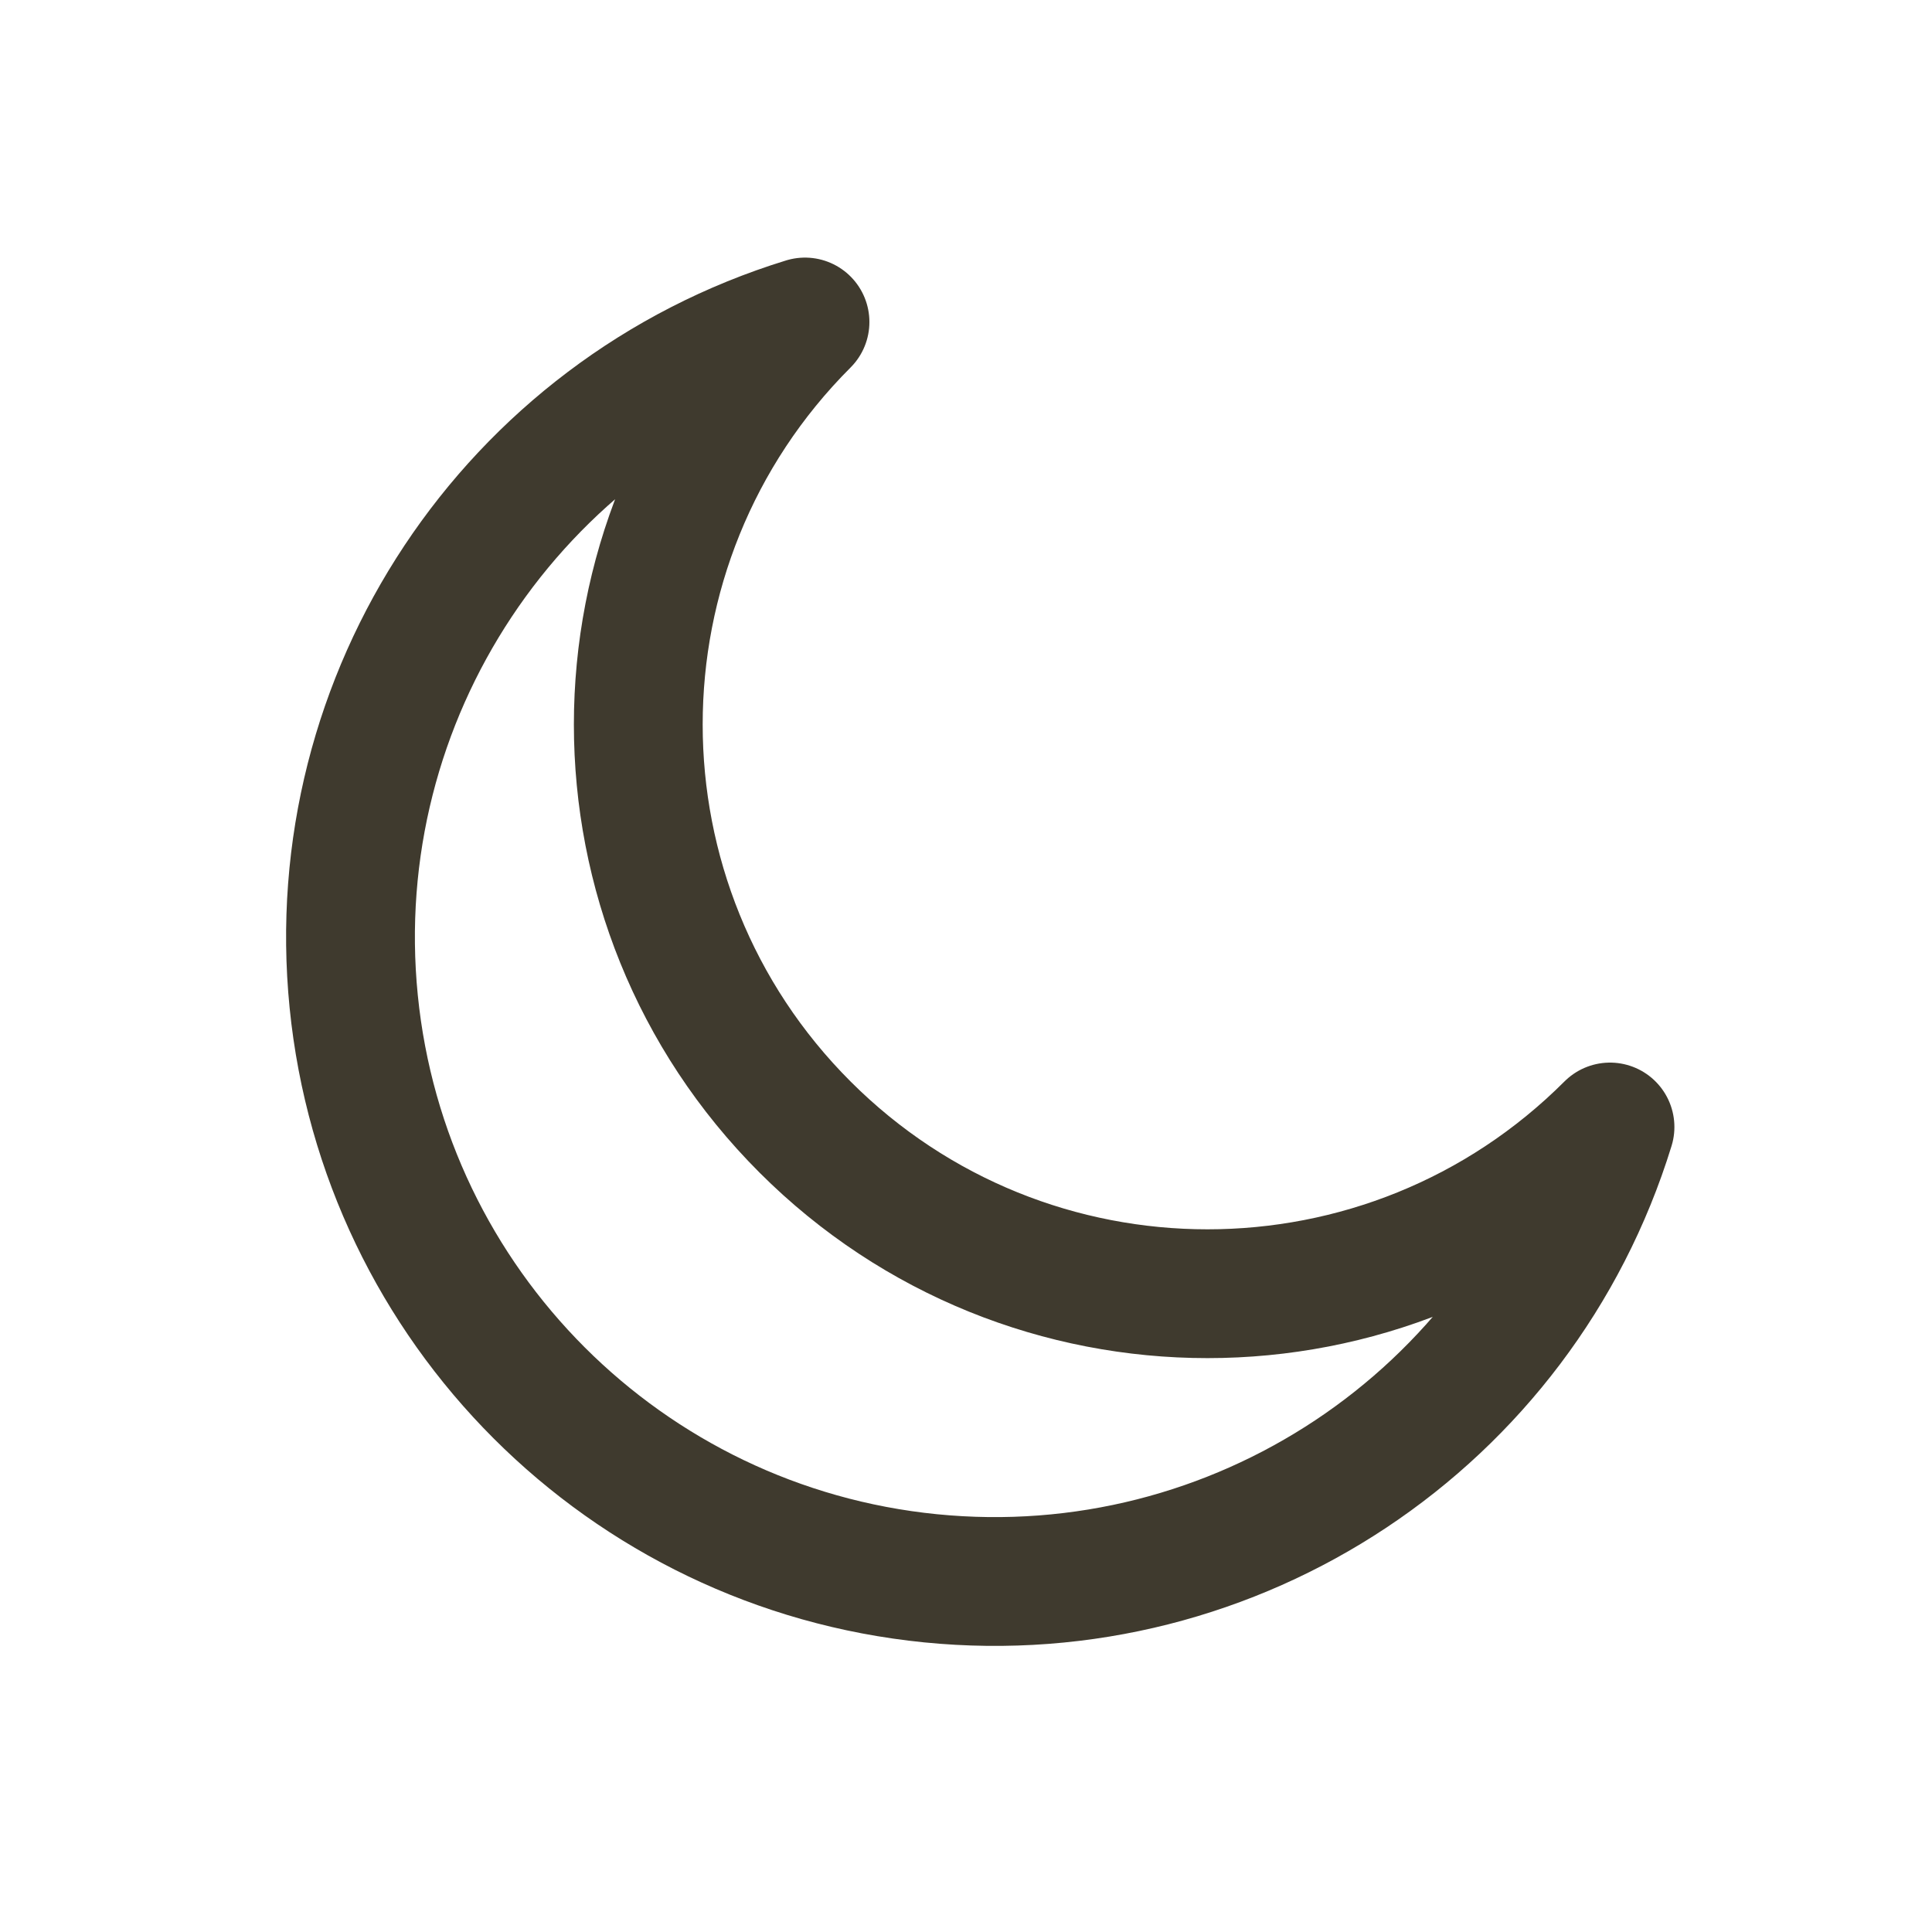
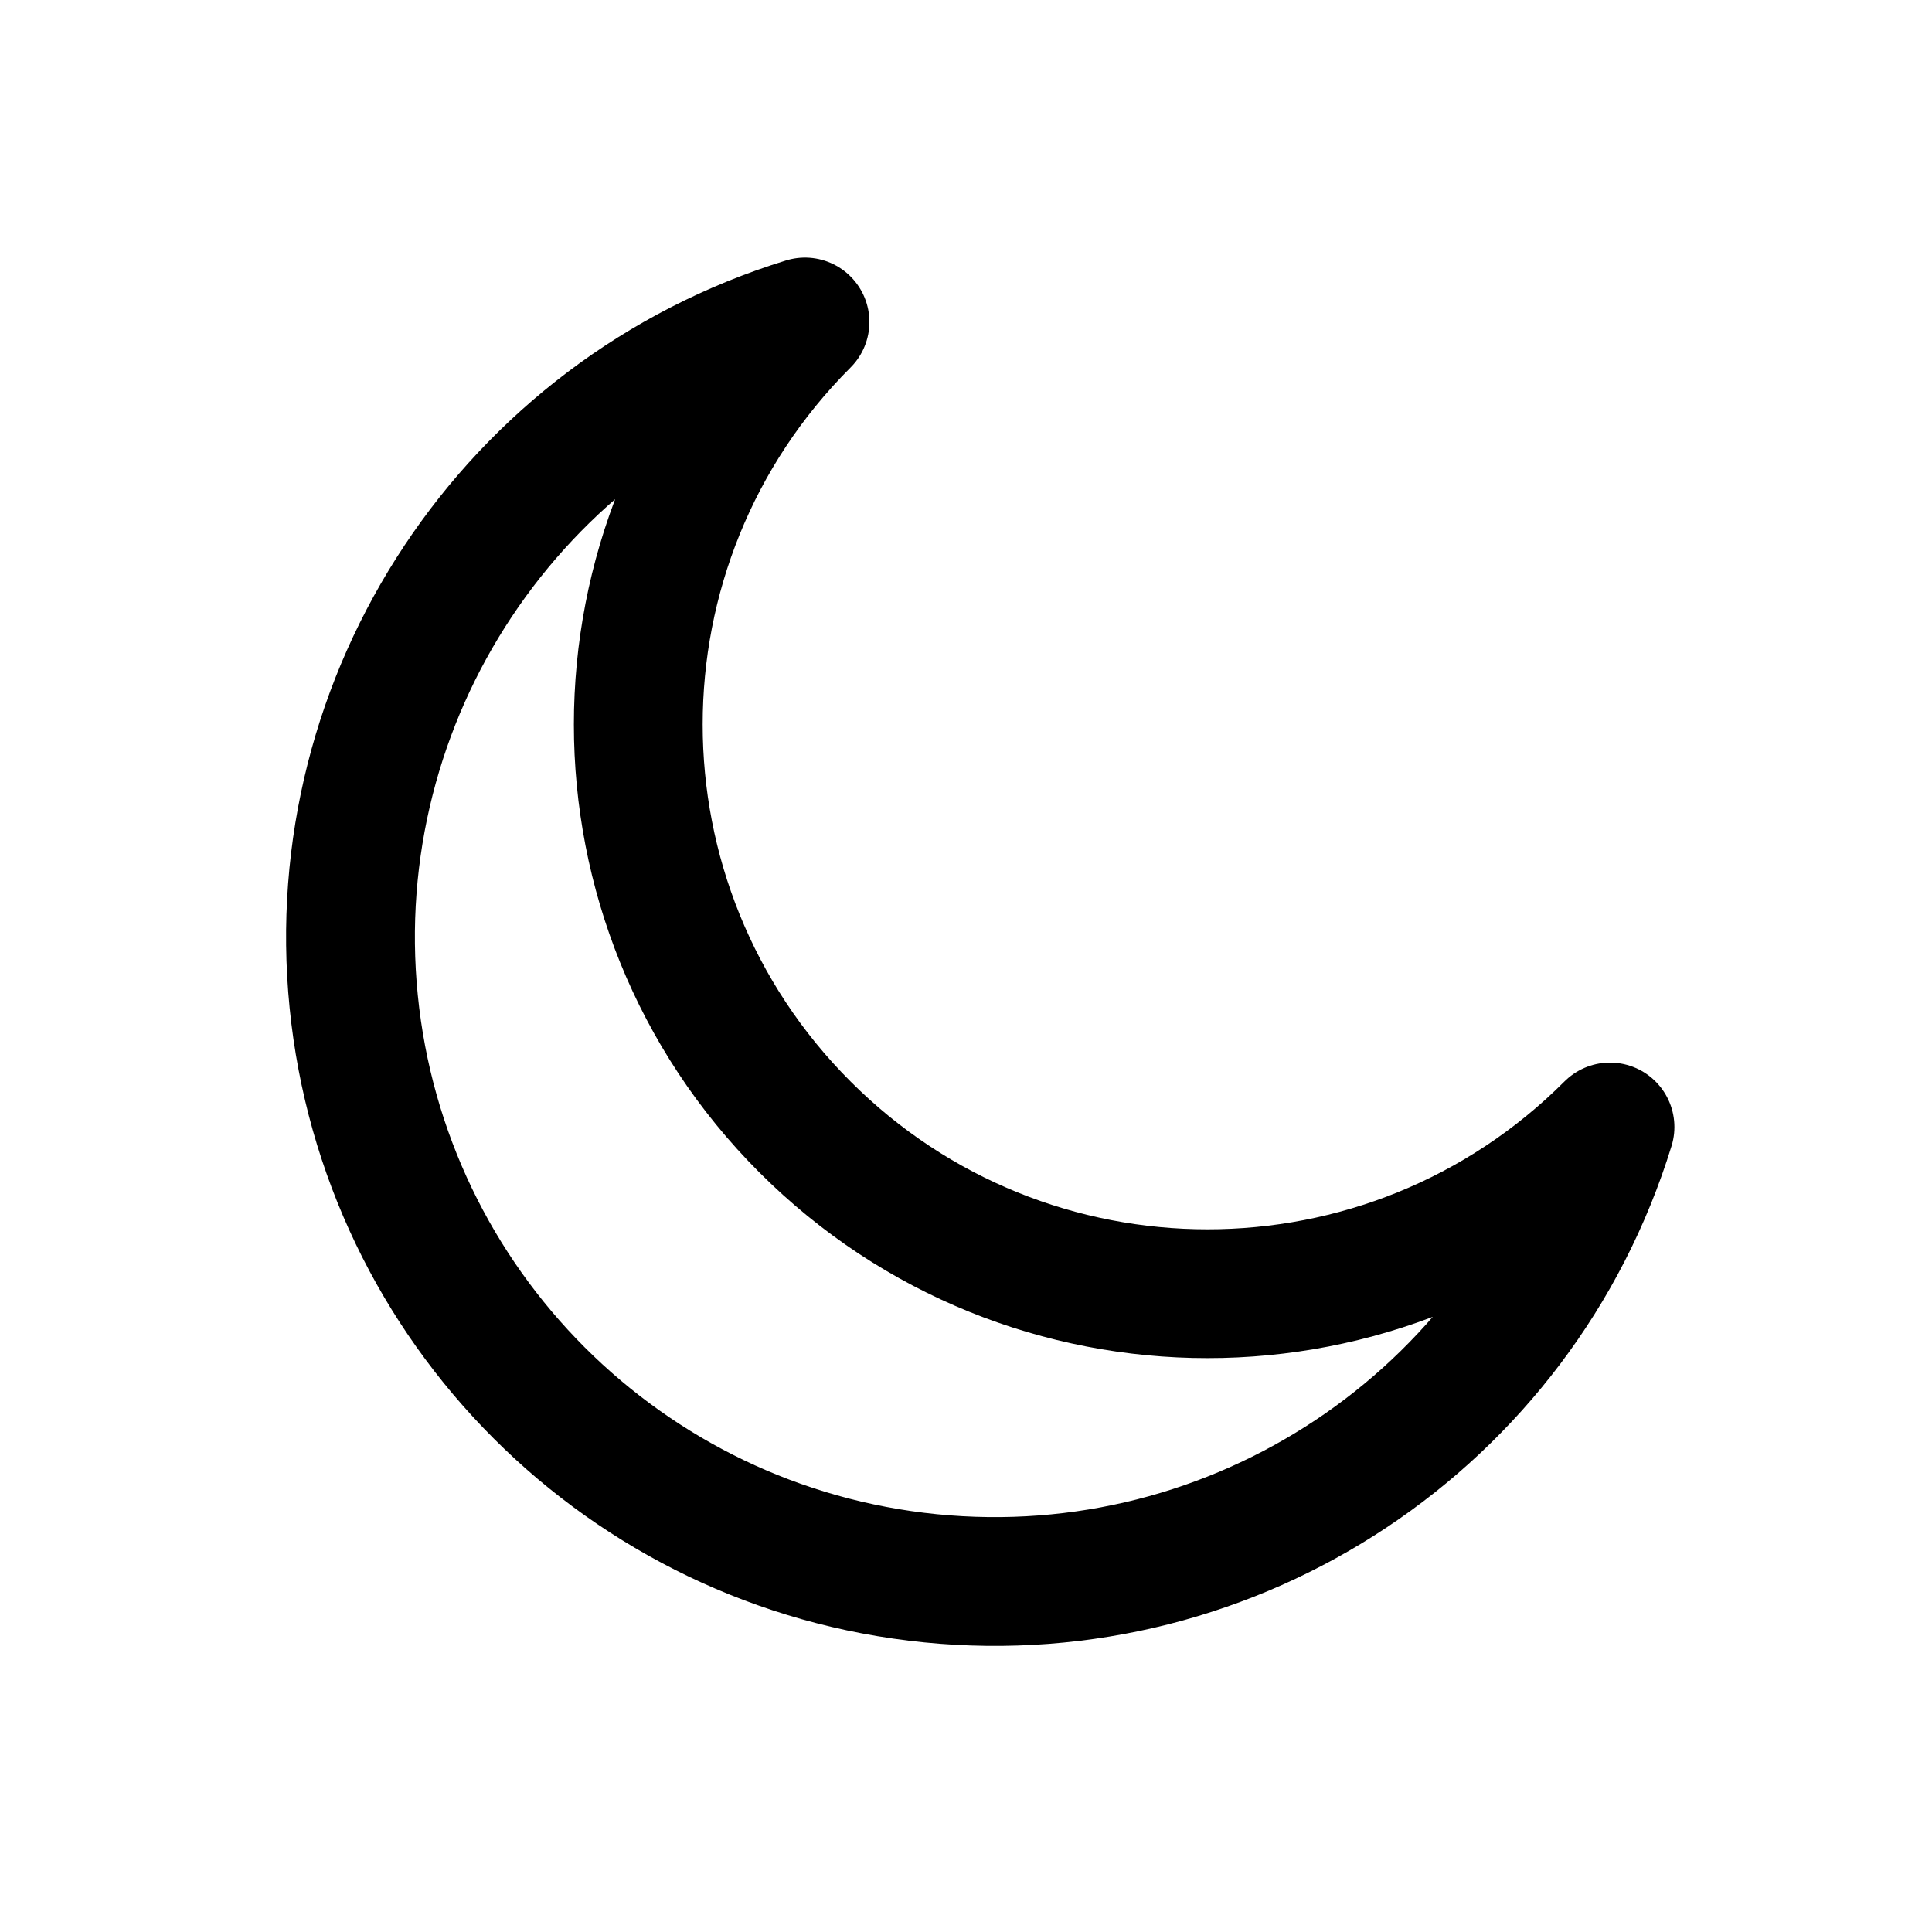
- <svg xmlns="http://www.w3.org/2000/svg" viewBox="0 0 24 24" fill="none" stroke="#3F3A2E" stroke-width="1.6" stroke-linecap="round" stroke-linejoin="round">
+ <svg xmlns="http://www.w3.org/2000/svg" viewBox="0 0 24 24" fill="none" stroke="currentColor" stroke-width="1.6" stroke-linecap="round" stroke-linejoin="round">
  <path d="M20 14 A8 8 0 1 1 10 4 A6 6 0 0 0 20 14 Z" />
</svg>
